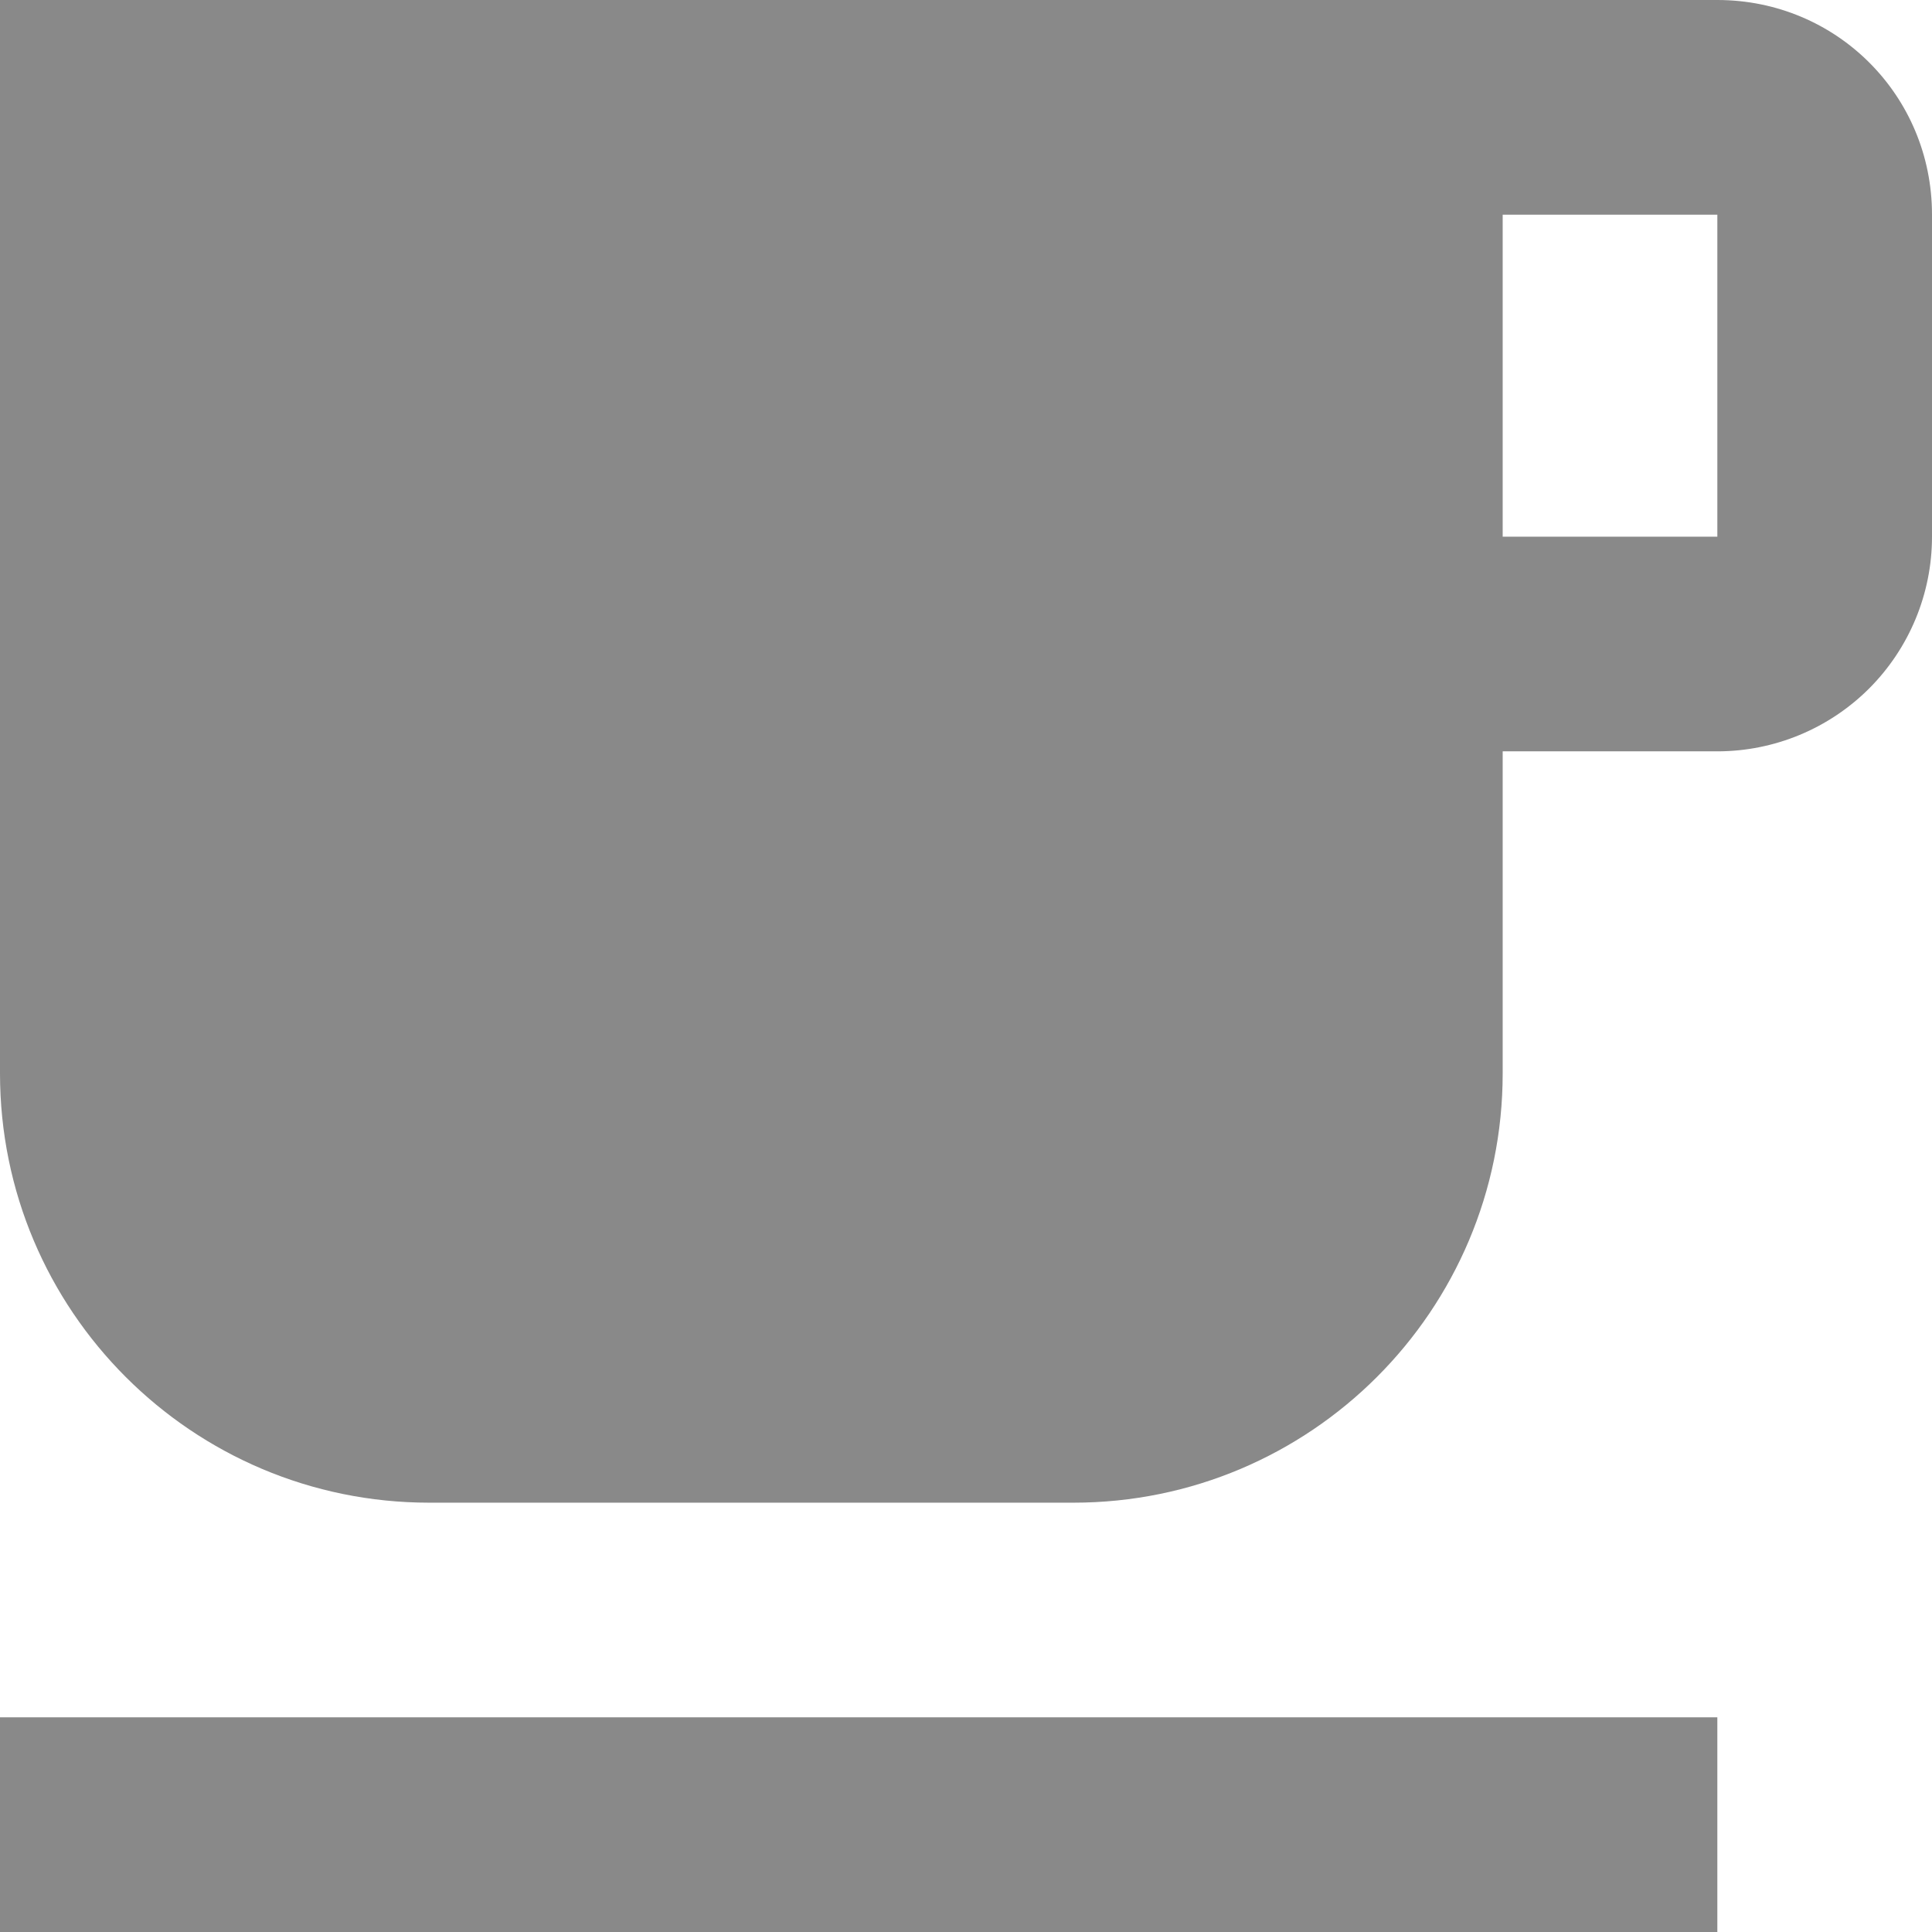
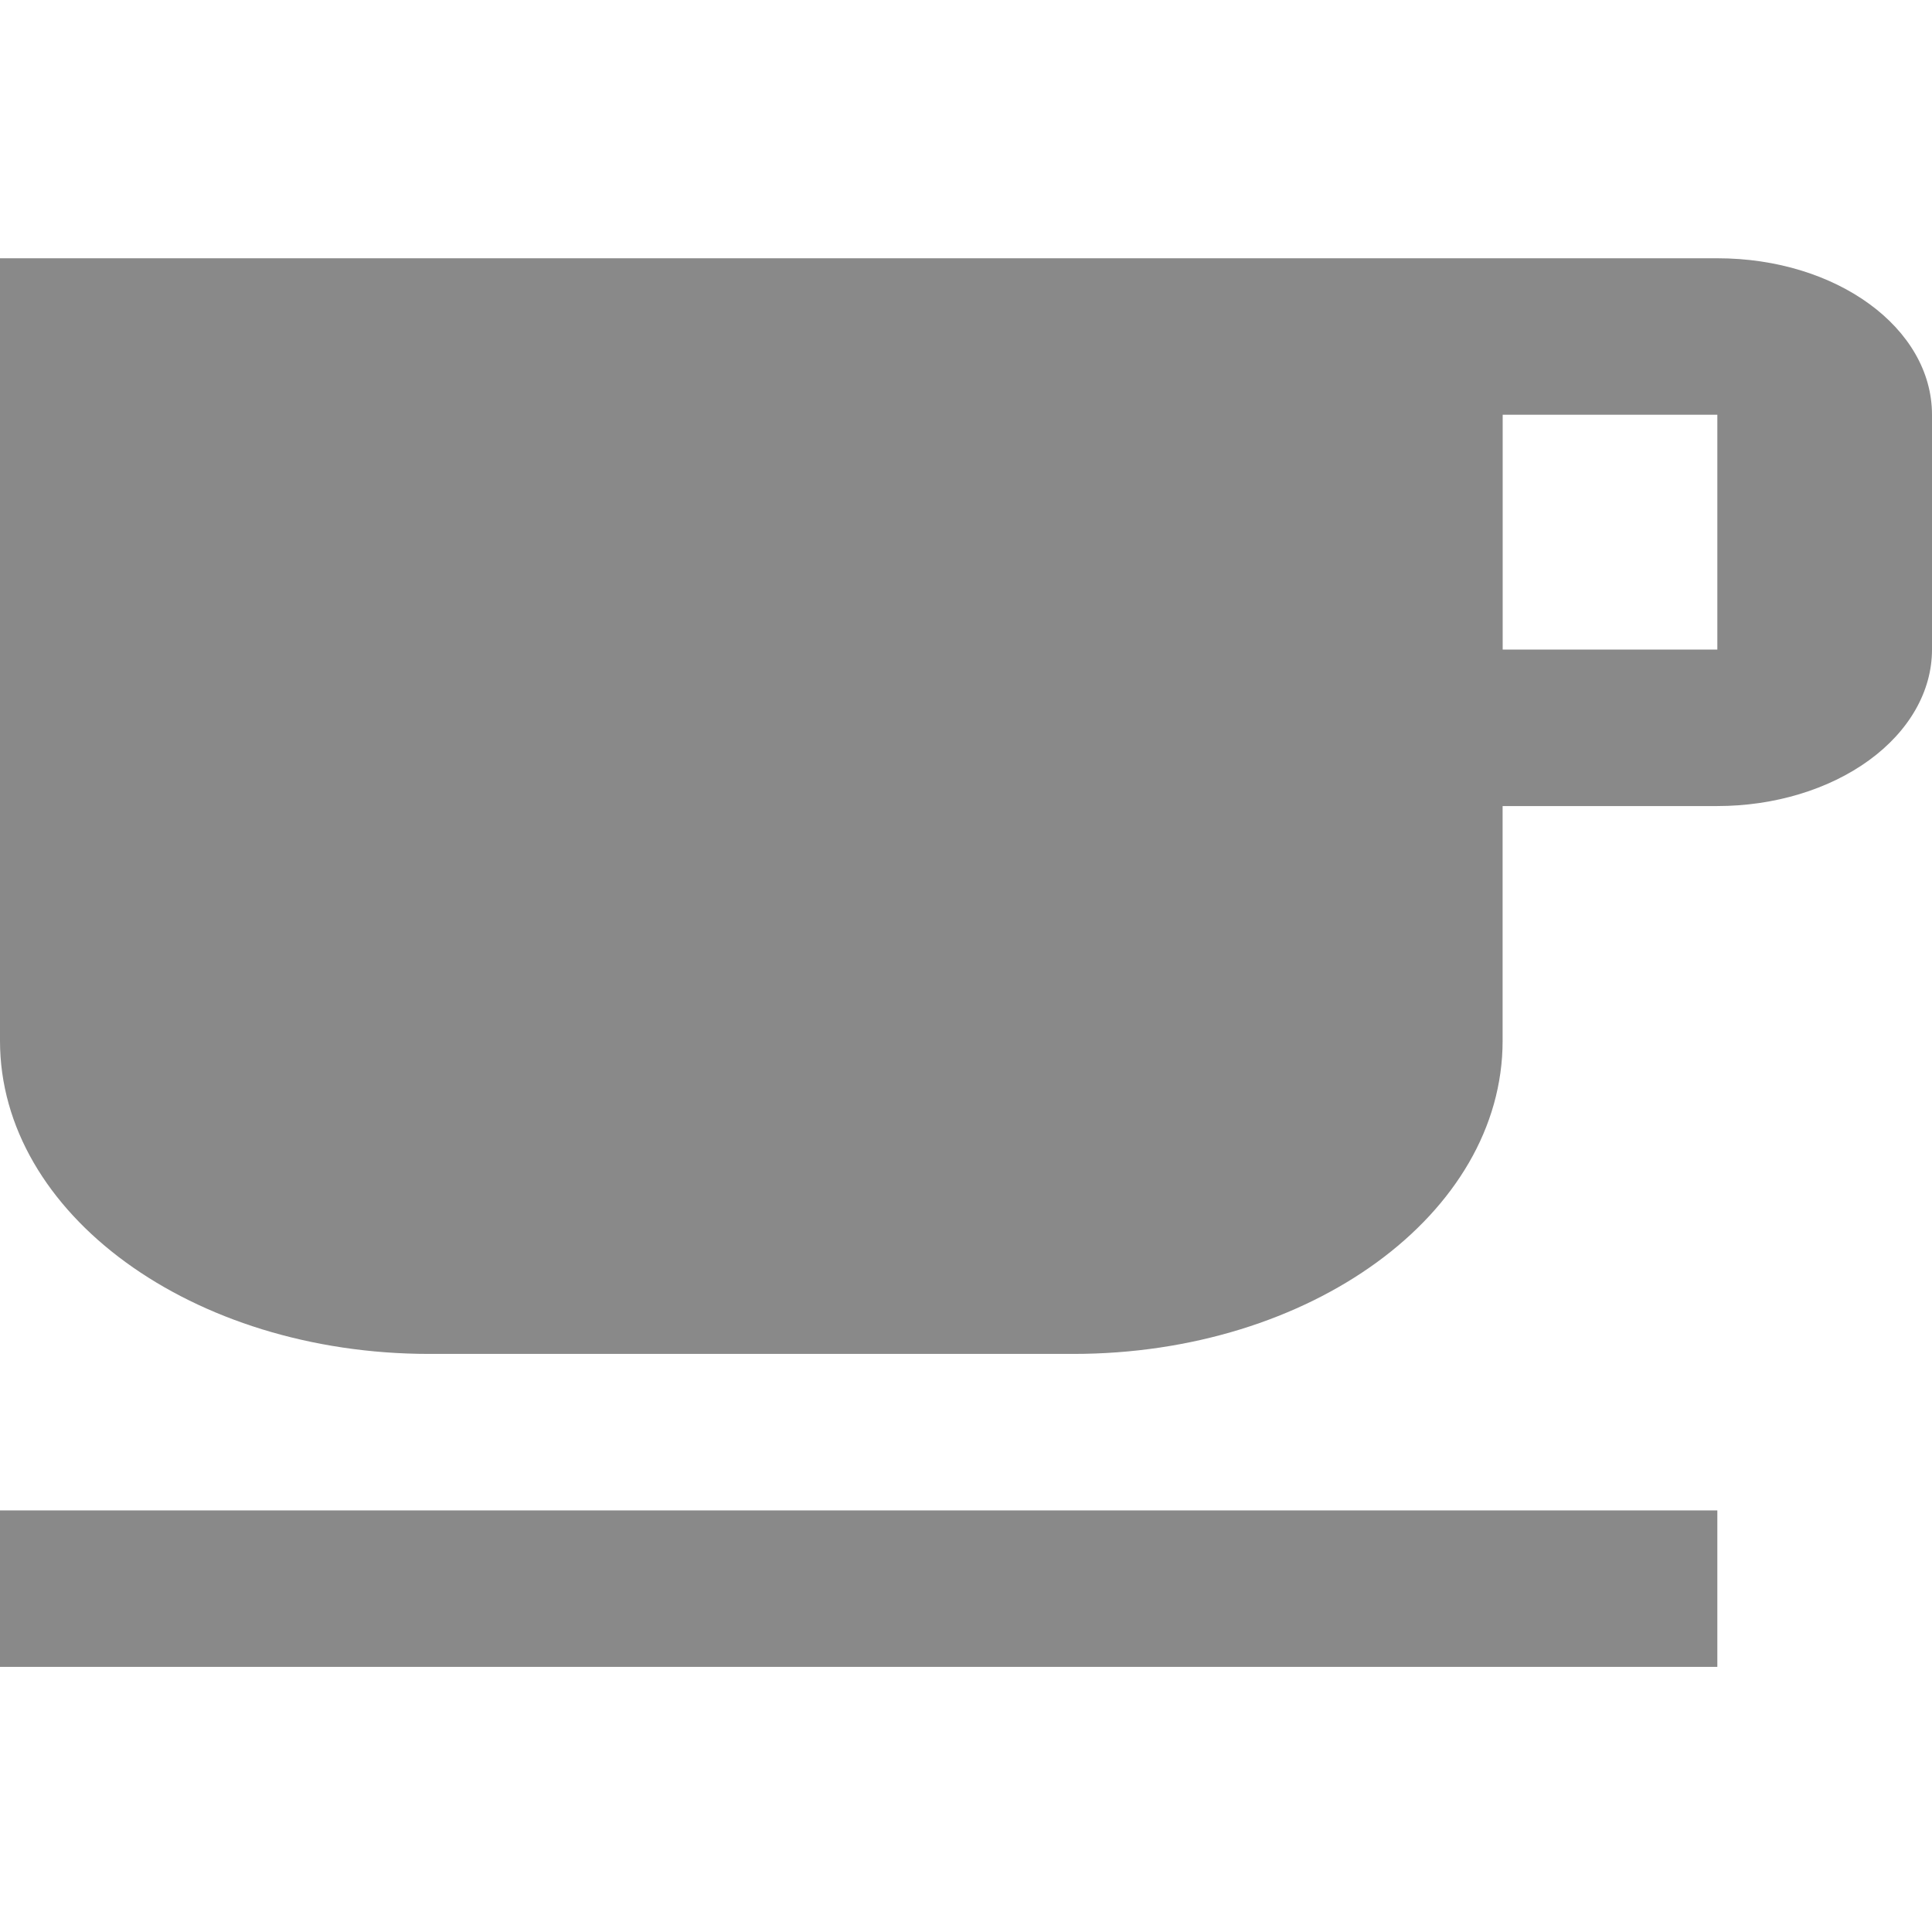
- <svg xmlns="http://www.w3.org/2000/svg" width="28" height="28" viewBox="0 0 28 28" fill="none">
-   <path d="M24.889 0H0V15.556C0 18.993 2.784 21.778 6.222 21.778H15.556C18.993 21.778 21.778 18.993 21.778 15.556V10.889H24.889C25.714 10.889 26.505 10.561 27.089 9.978C27.672 9.394 28 8.603 28 7.778V3.111C28 1.384 26.616 0 24.889 0ZM24.889 7.778H21.778V3.111H24.889V7.778ZM0 24.889H24.889V28H0V24.889Z" fill="#898989" />
+ <svg xmlns="http://www.w3.org/2000/svg" width="28" height="28" viewBox="0 0 28 28" fill="none" version="1.1" id="svg12">
+   <defs id="defs16" />
+   <path d="M 24.889,3.743 H 0 V 15.085 c 0,2.506 2.784,4.537 6.222,4.537 h 9.333 c 3.438,0 6.222,-2.03 6.222,-4.537 v -3.403 h 3.111 c 0.825,0 1.616,-0.239 2.2,-0.664 C 27.672,10.593 28,10.016 28,9.414 V 6.011 C 28,4.753 26.616,3.743 24.889,3.743 Z m 0,5.671 H 21.778 V 6.011 h 3.111 z M 0,21.89 h 24.889 v 2.268 H 0 Z" fill="#898989" id="path10" style="stroke-width:0.854" />
</svg>
